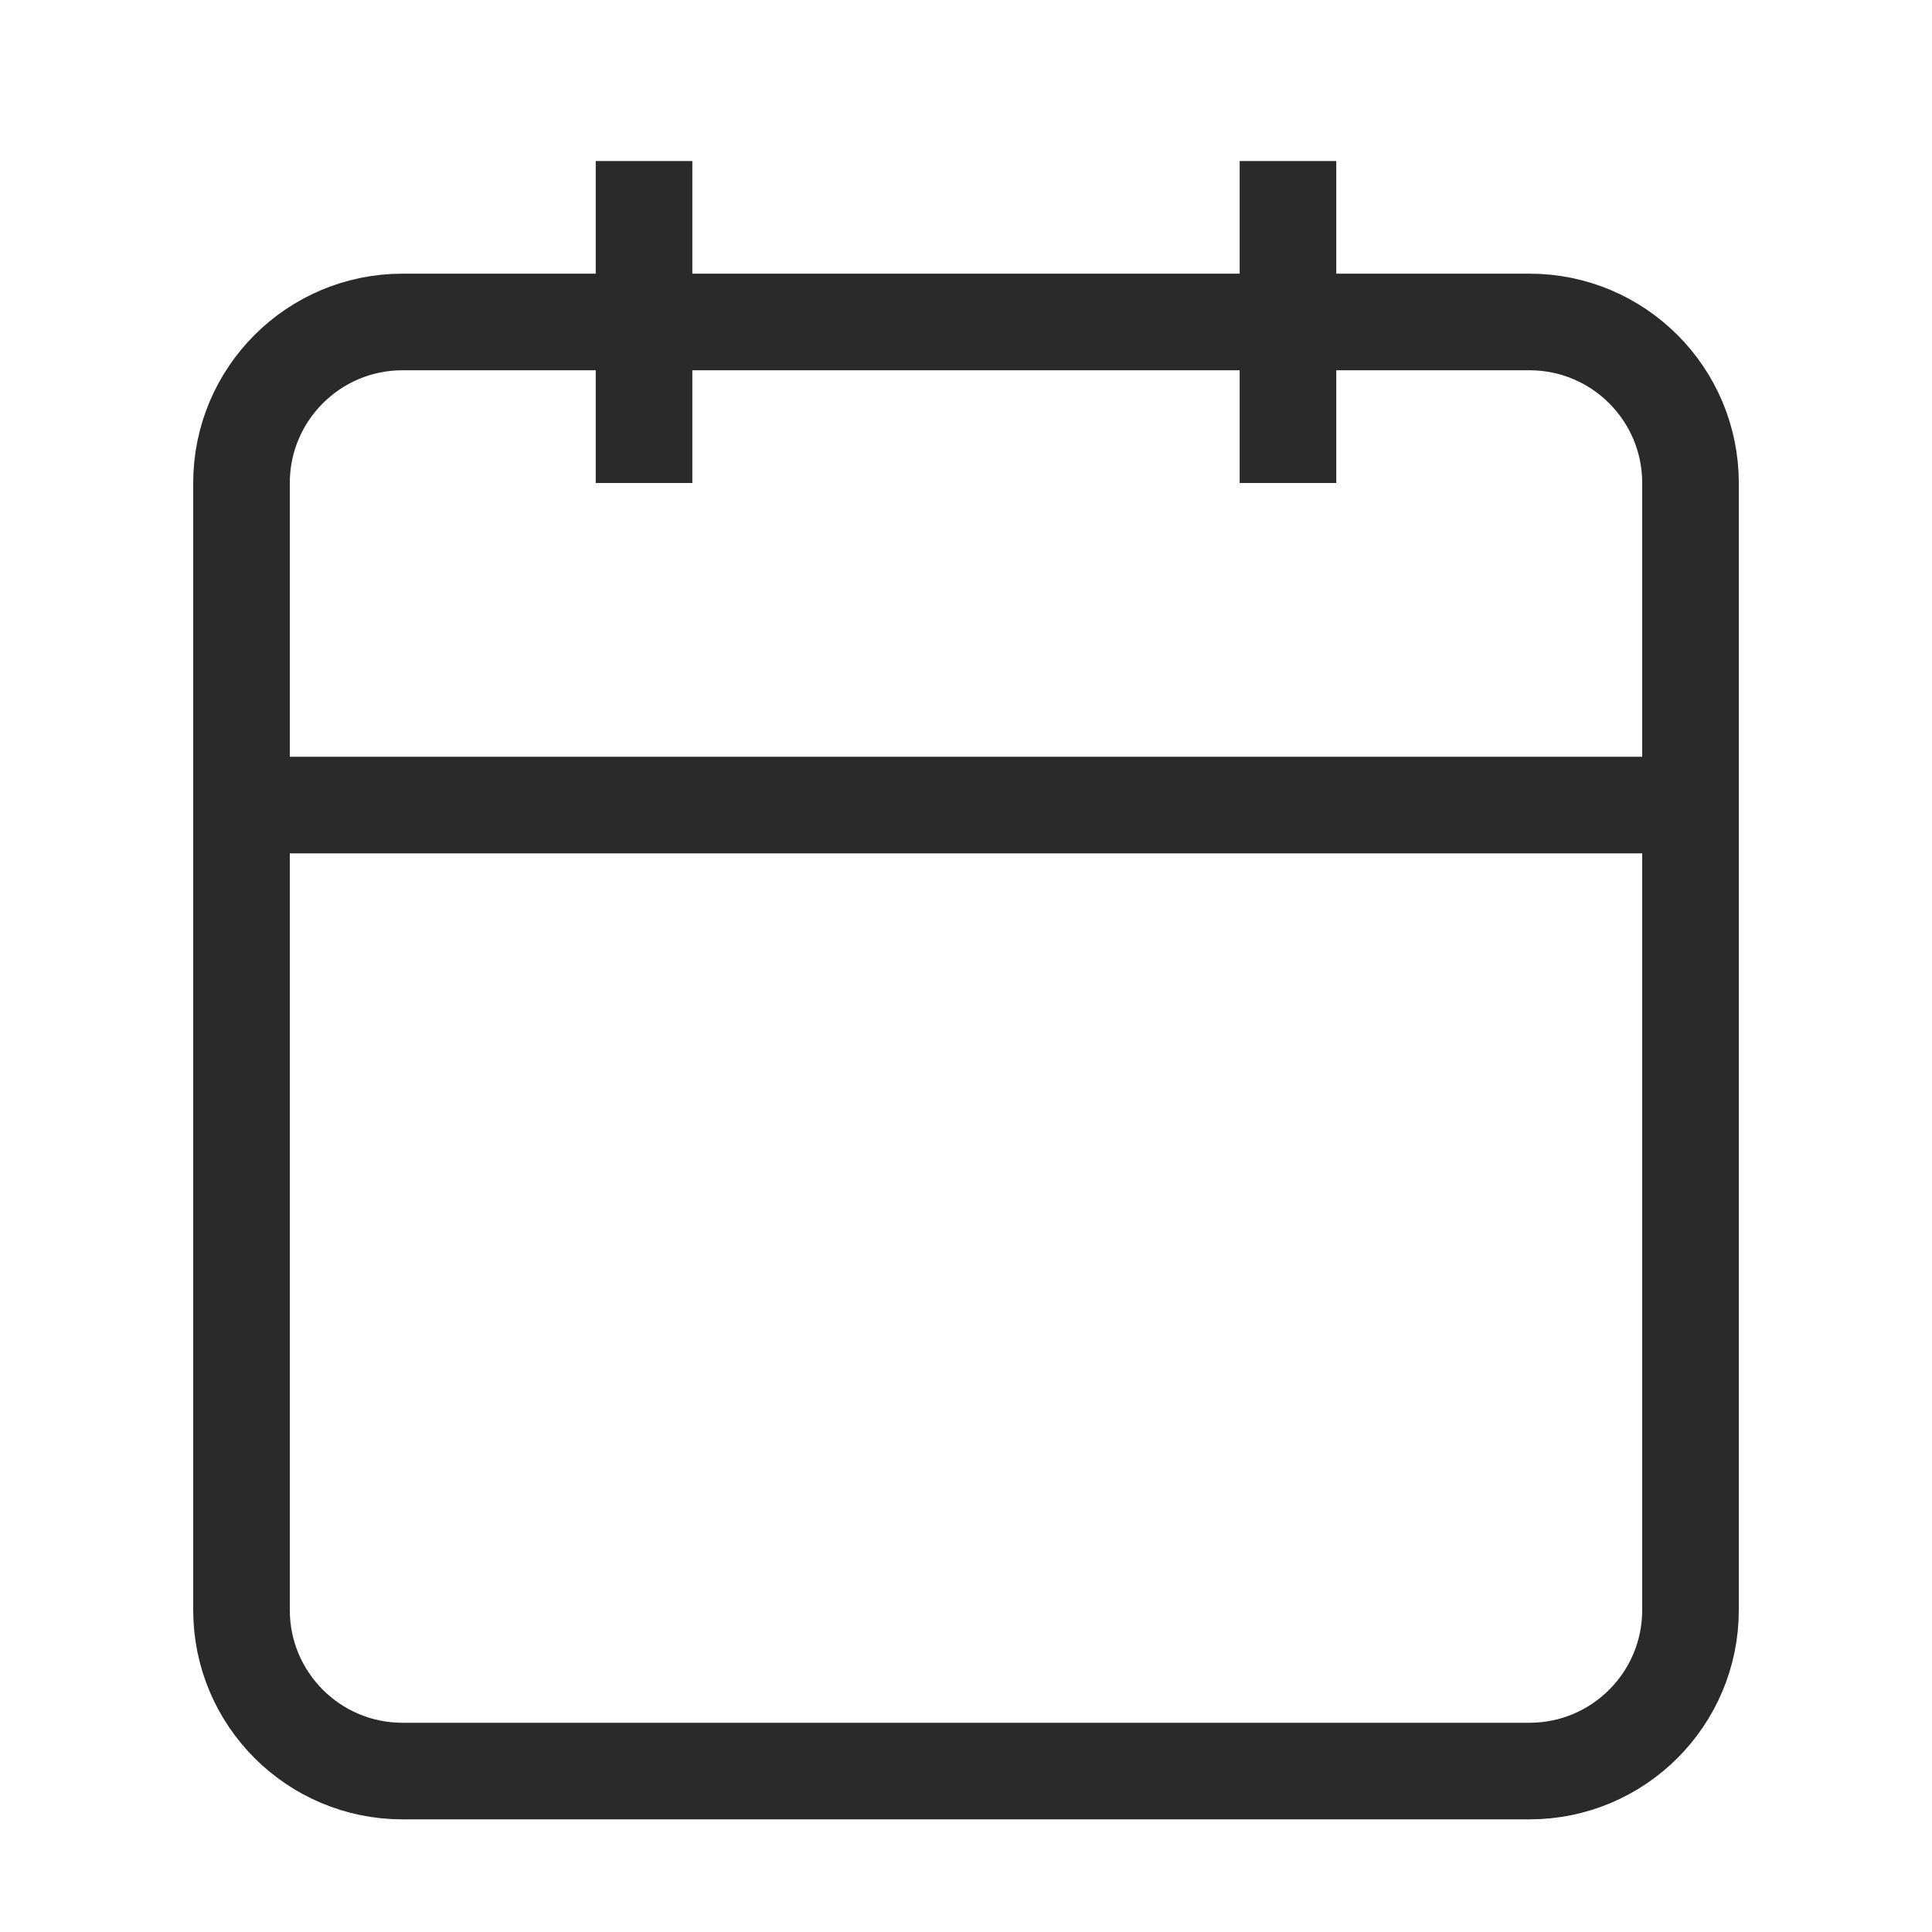
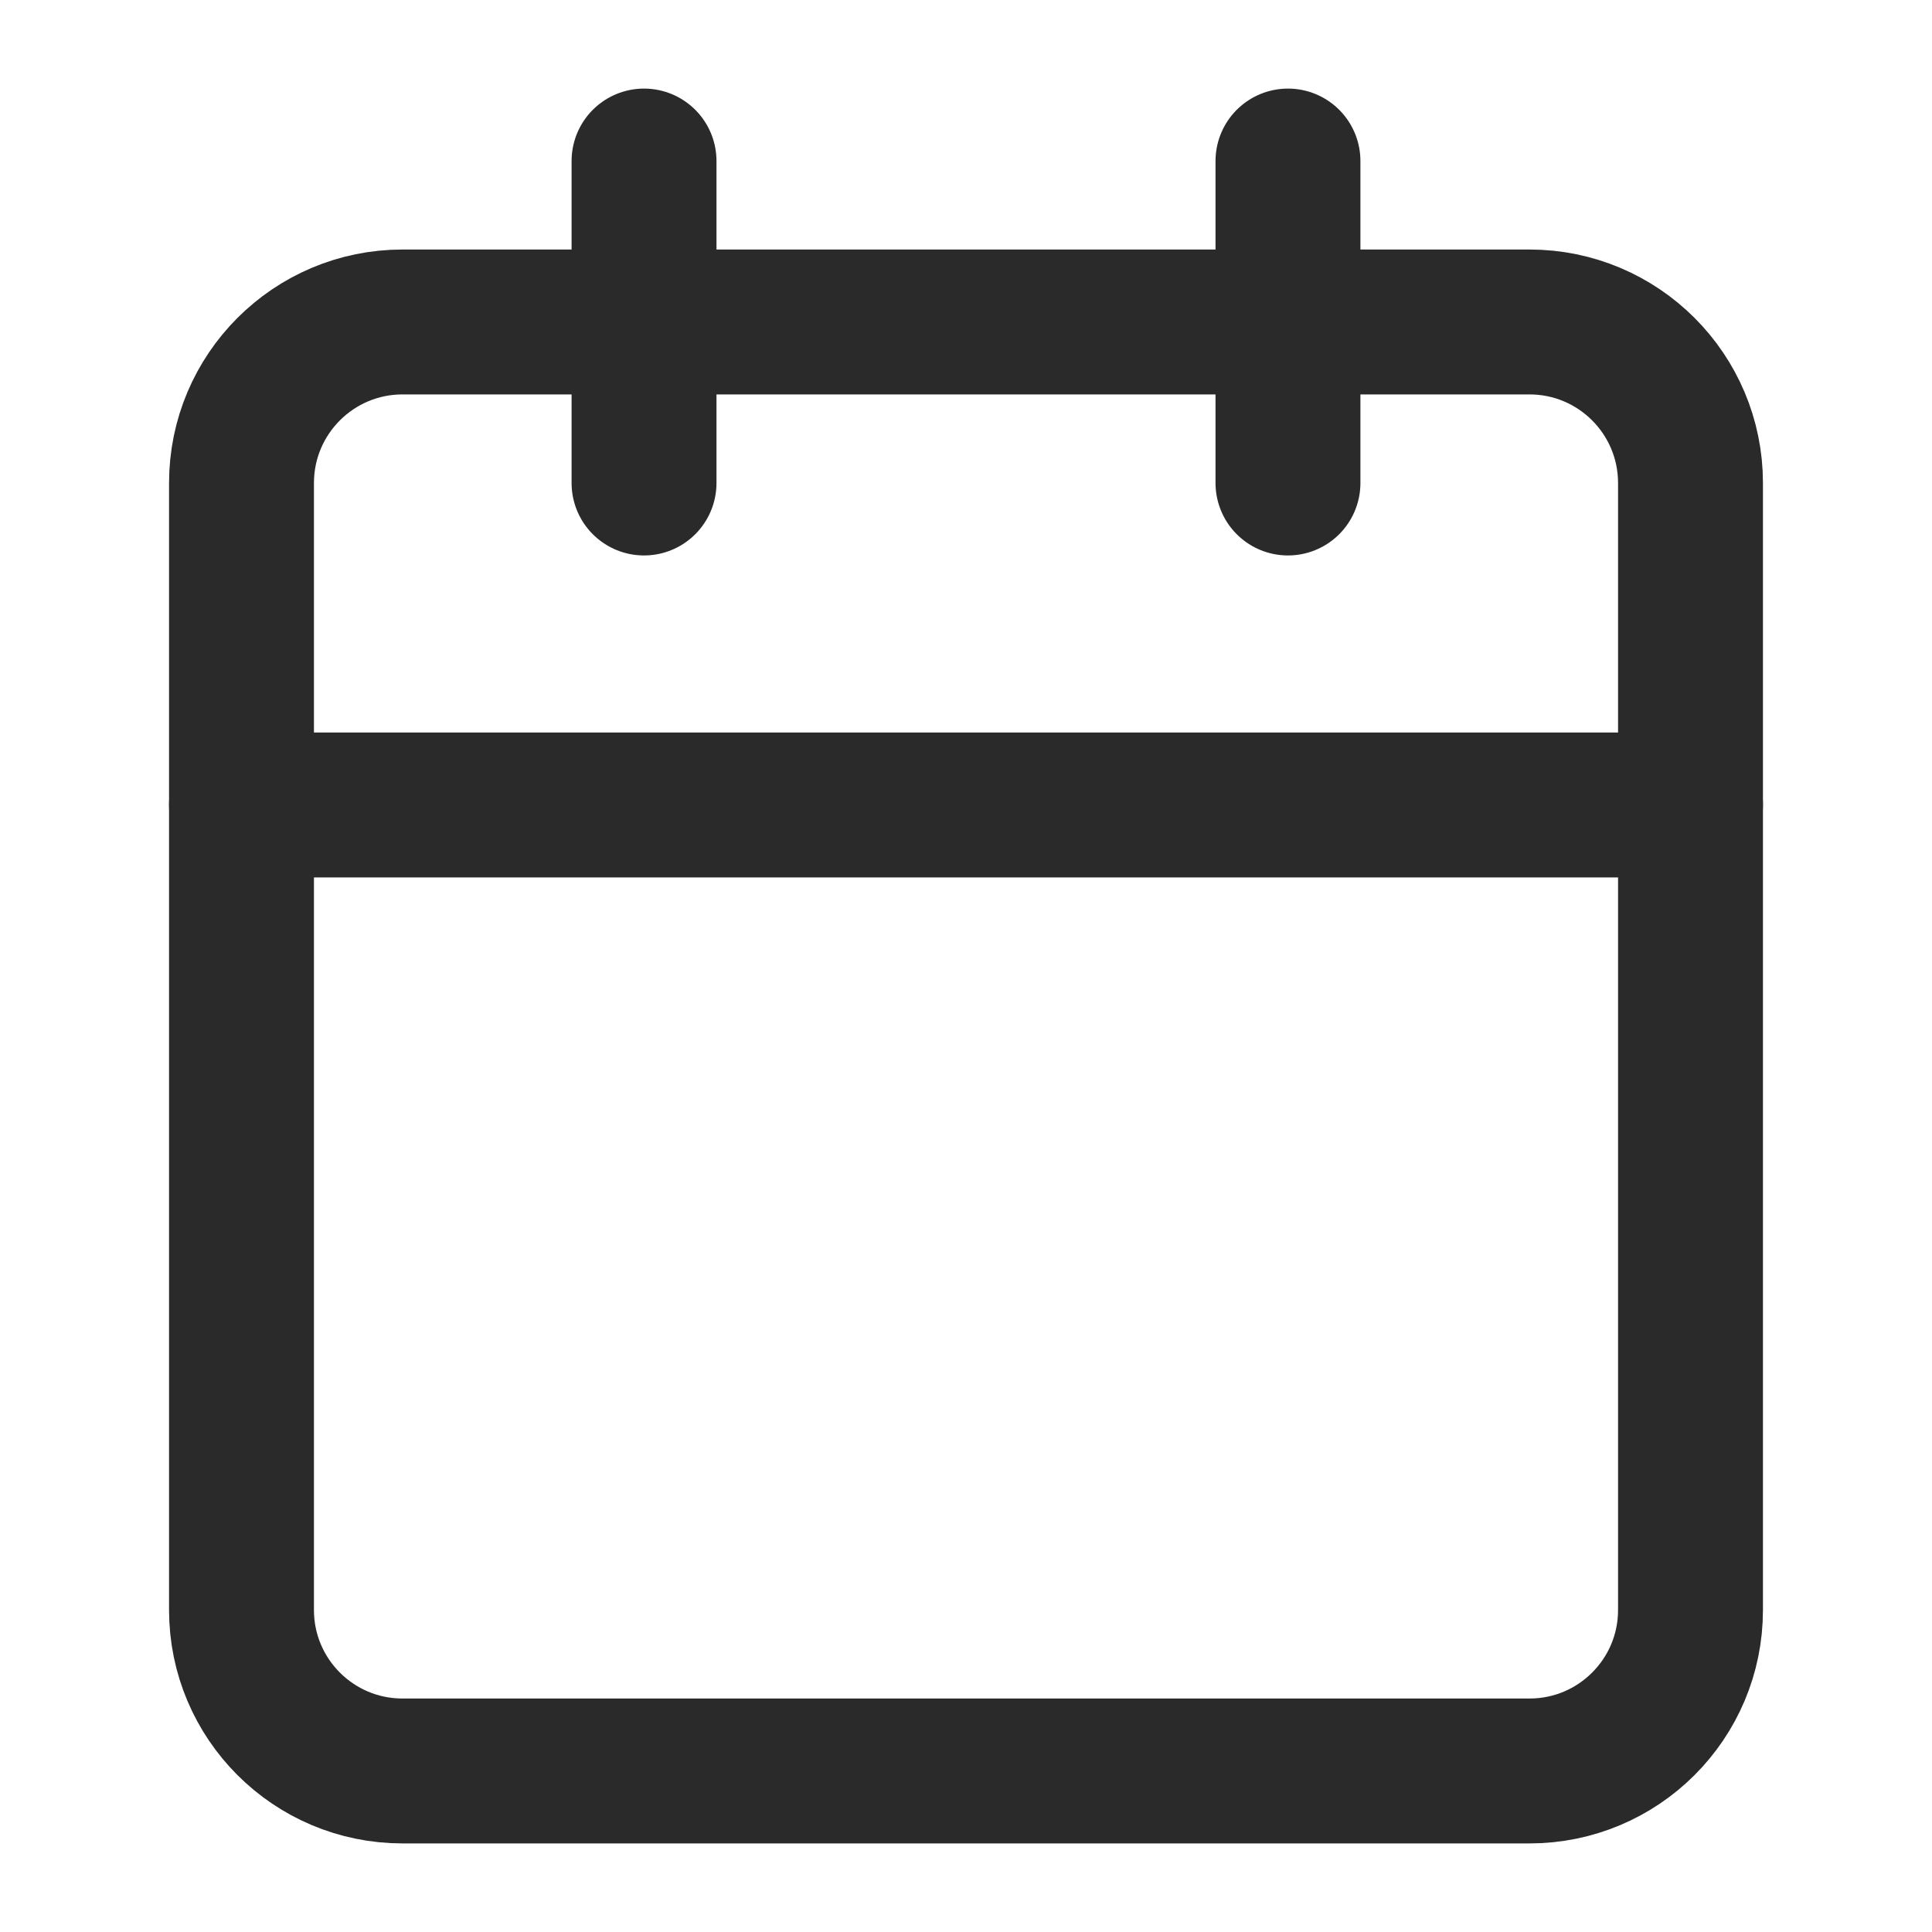
<svg xmlns="http://www.w3.org/2000/svg" width="20" height="20" viewBox="0 0 20 20" fill="none">
-   <path d="M15.833 3.333H4.167C3.246 3.333 2.5 4.08 2.5 5V16.667C2.5 17.587 3.246 18.334 4.167 18.334H15.833C16.754 18.334 17.5 17.587 17.5 16.667V5C17.5 4.08 16.754 3.333 15.833 3.333Z" stroke="#2A2A2A" strokeWidth="1.5" strokeLinecap="round" strokeLinejoin="round" />
-   <path d="M13.333 1.667V5" stroke="#2A2A2A" strokeWidth="1.5" strokeLinecap="round" strokeLinejoin="round" />
-   <path d="M6.667 1.667V5" stroke="#2A2A2A" strokeWidth="1.5" strokeLinecap="round" strokeLinejoin="round" />
-   <path d="M2.5 8.334H17.5" stroke="#2A2A2A" strokeWidth="1.5" strokeLinecap="round" strokeLinejoin="round" />
+   <path d="M15.833 3.333H4.167C3.246 3.333 2.5 4.08 2.5 5V16.667C2.5 17.587 3.246 18.333 4.167 18.333H15.833C16.754 18.333 17.5 17.587 17.5 16.667V5C17.5 4.08 16.754 3.333 15.833 3.333Z" stroke="#2A2A2A" stroke-width="1.5" stroke-linecap="round" stroke-linejoin="round" />
+   <path d="M13.333 1.667V5" stroke="#2A2A2A" stroke-width="1.5" stroke-linecap="round" stroke-linejoin="round" />
+   <path d="M6.667 1.667V5" stroke="#2A2A2A" stroke-width="1.5" stroke-linecap="round" stroke-linejoin="round" />
+   <path d="M2.5 8.333H17.5" stroke="#2A2A2A" stroke-width="1.5" stroke-linecap="round" stroke-linejoin="round" />
</svg>
